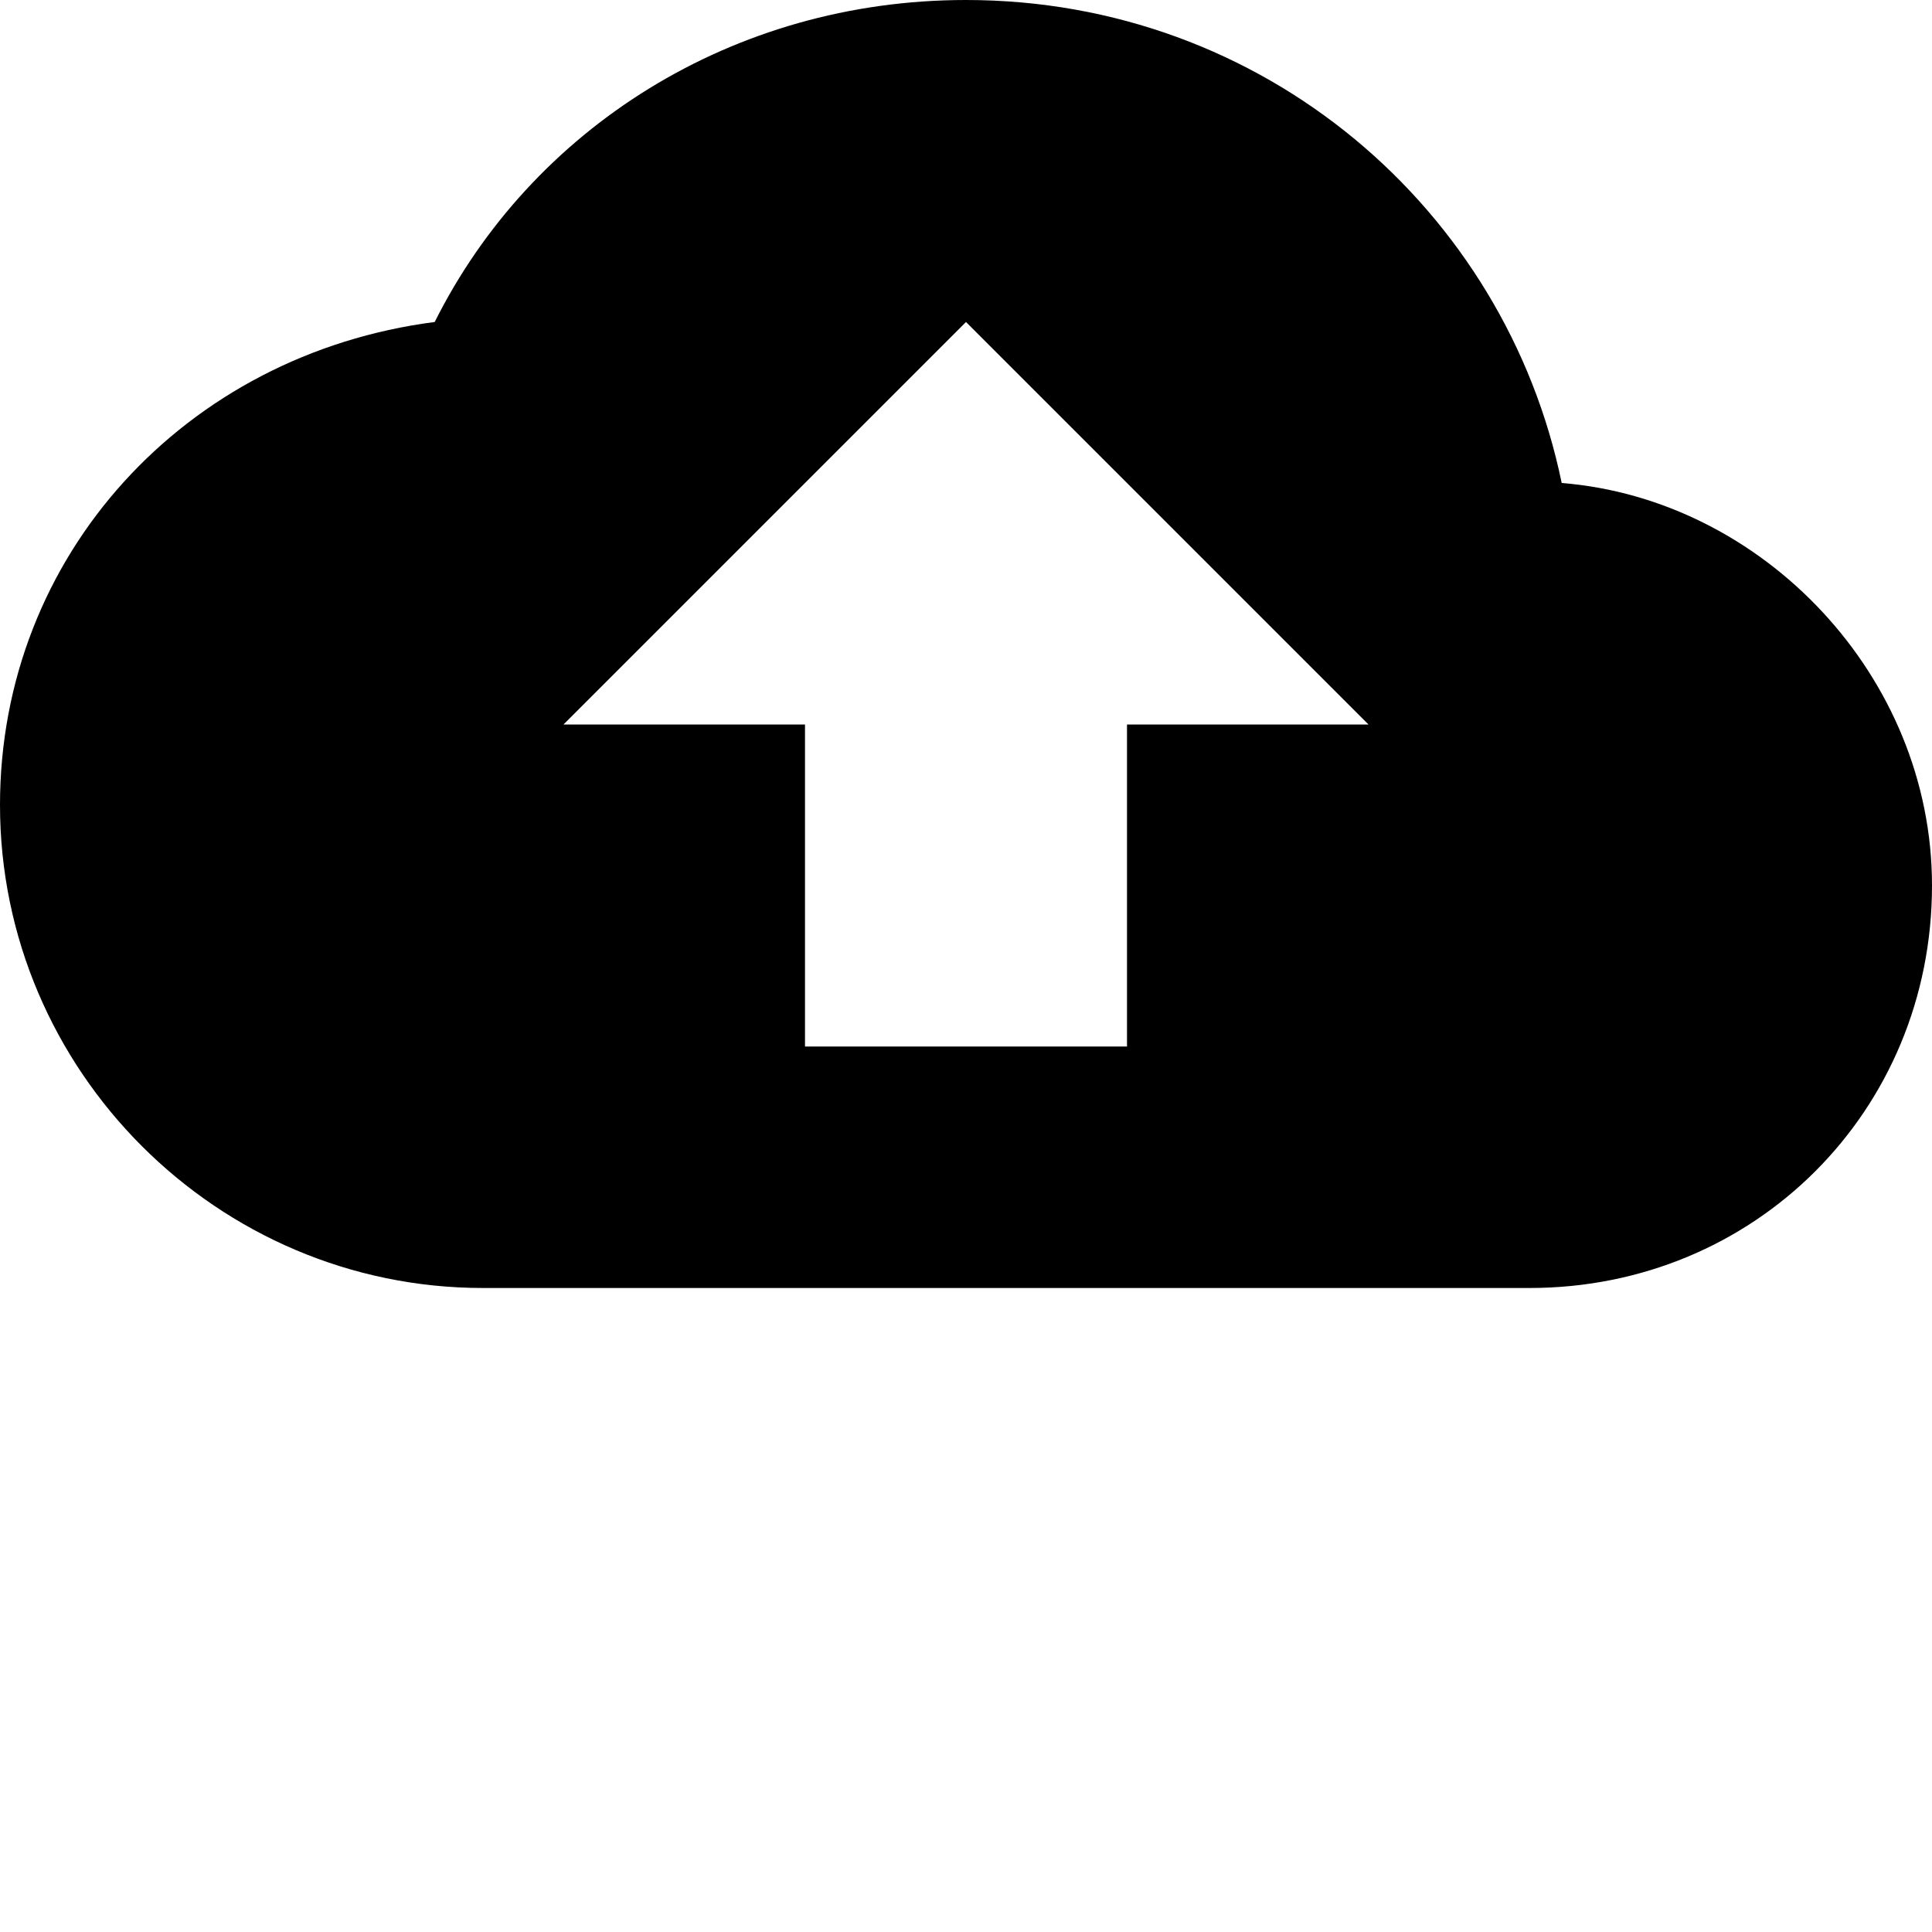
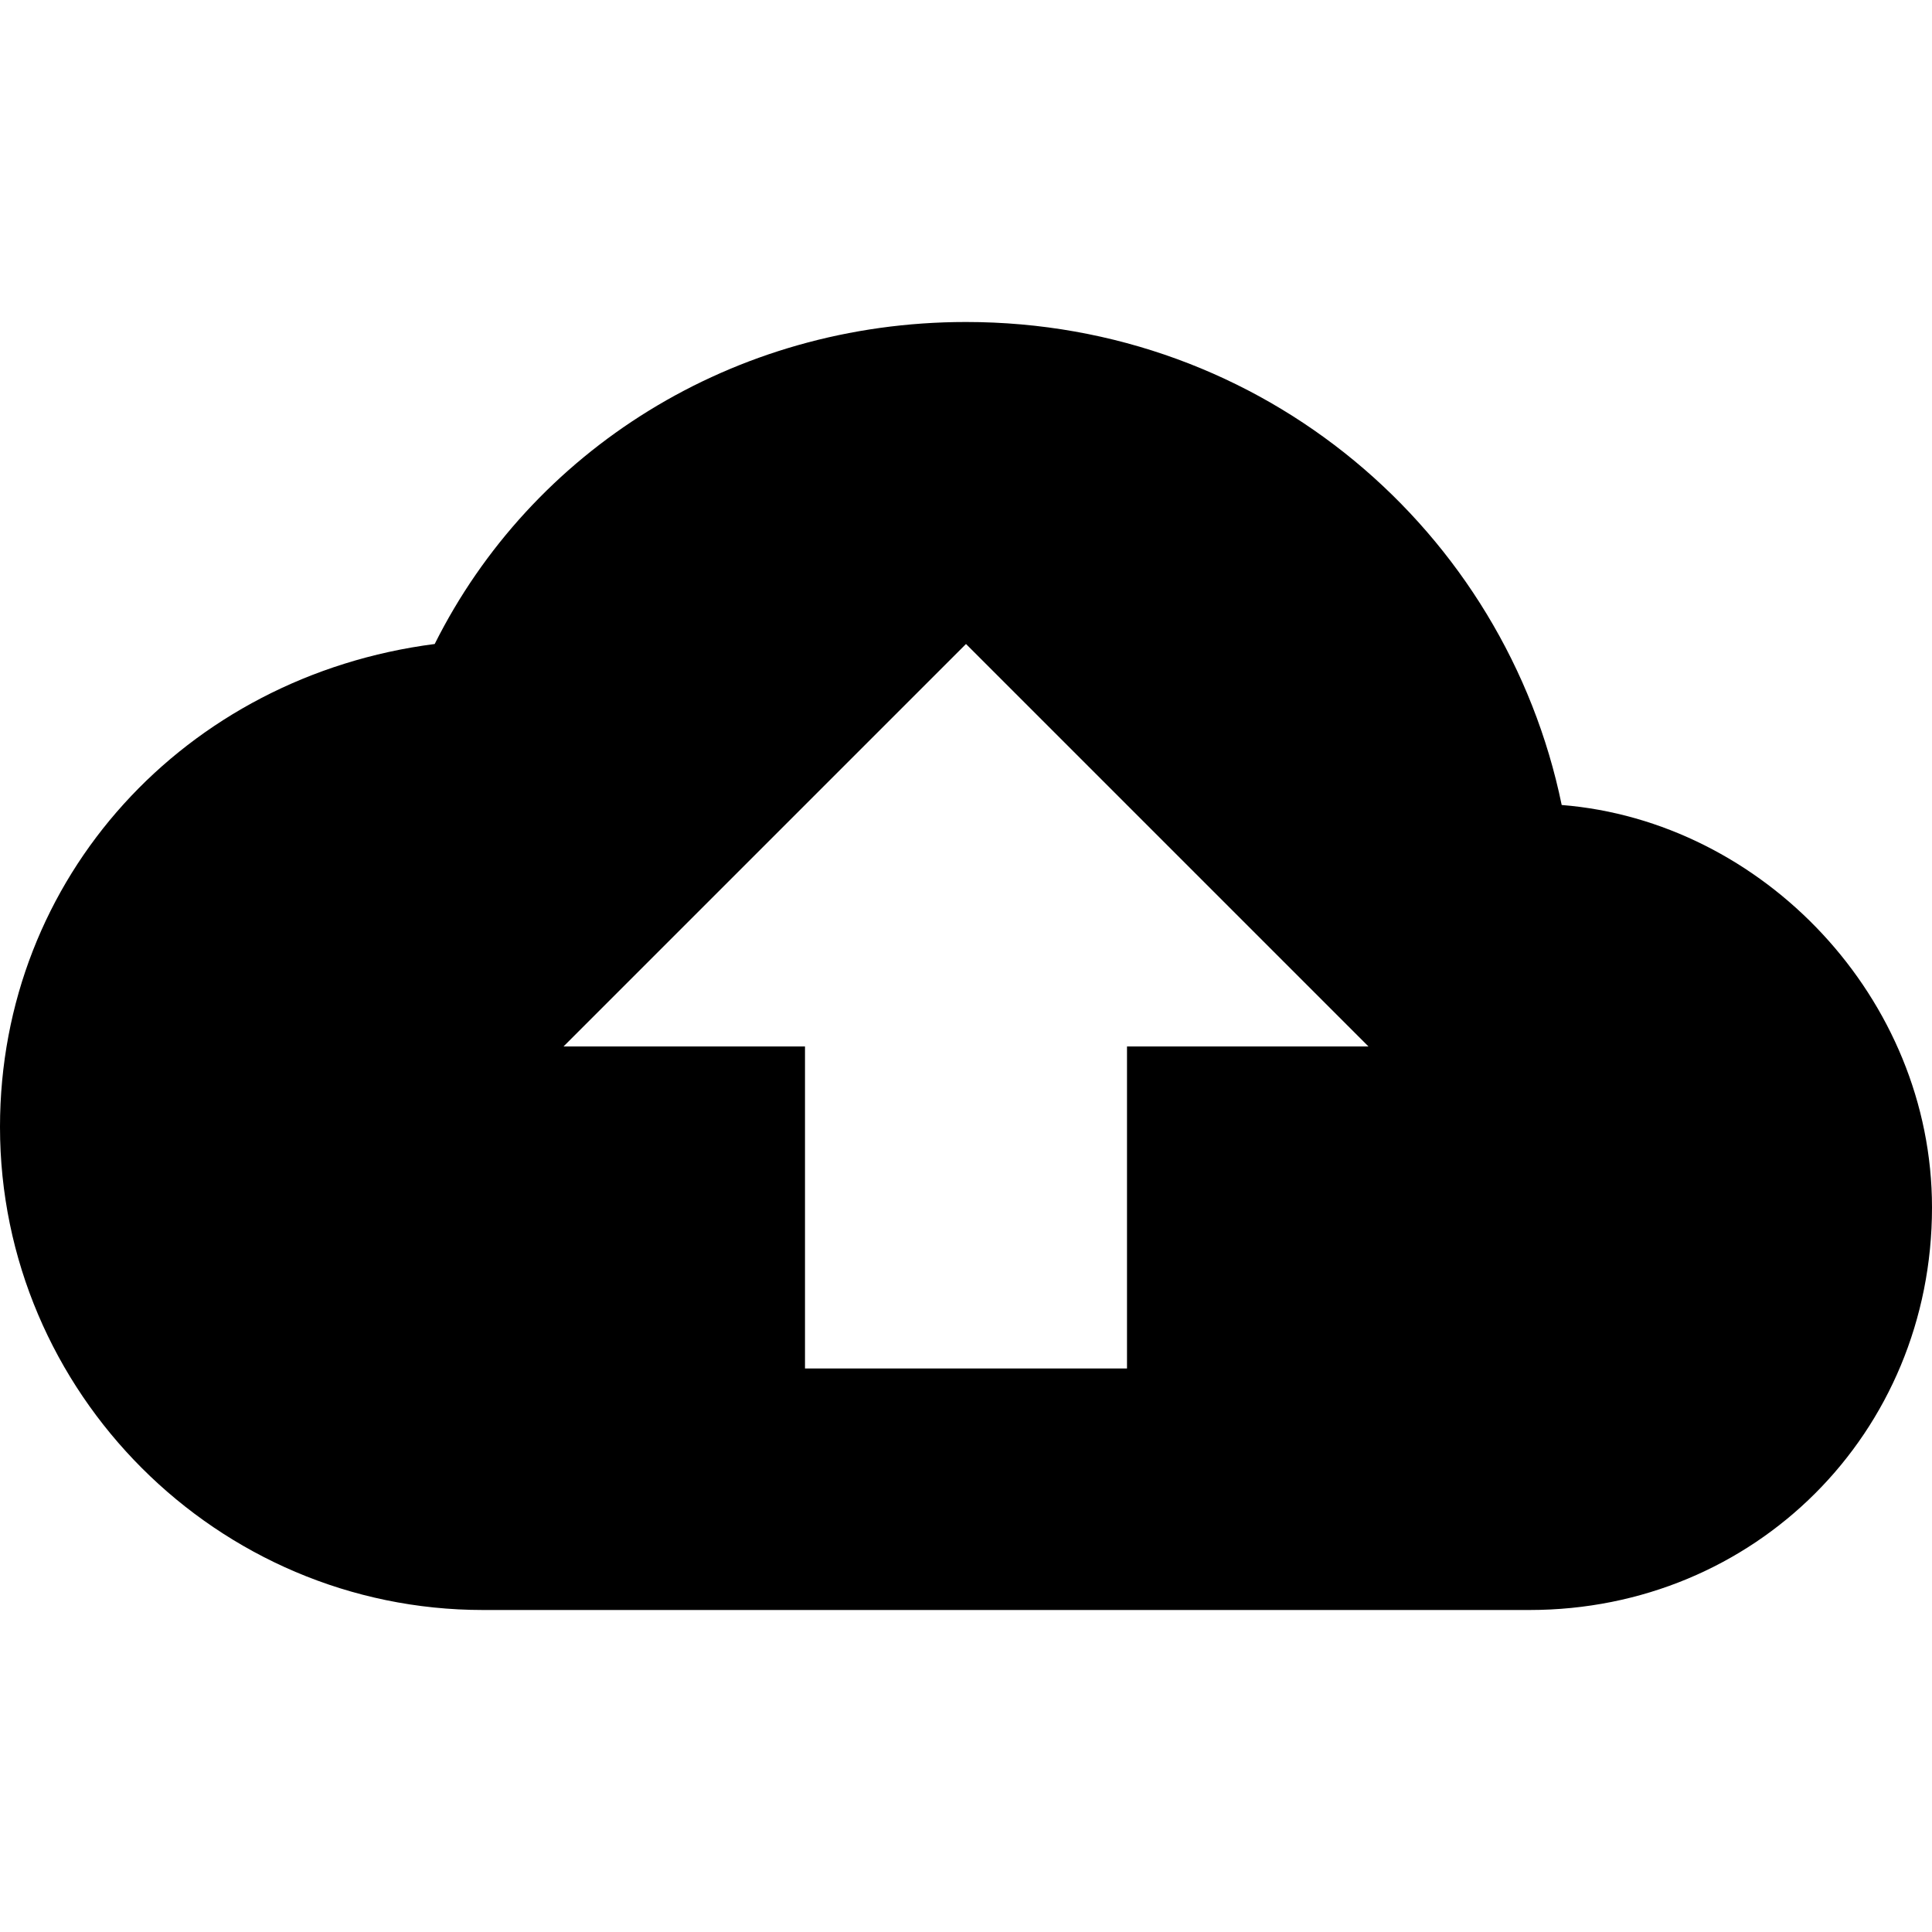
- <svg xmlns="http://www.w3.org/2000/svg" version="1.1" width="24" height="24" viewBox="0 0 24 24">
-   <path d="M19.4,6 C18.7,2.6 15.7,0 12,0 C9.1,0 6.6,1.6 5.4,4 C2.3,4.4 0,6.9 0,10 C0,13.3 2.7,16 6,16 L19,16 C21.8,16 24,13.8 24,11 C24,8.4 21.9,6.2 19.4,6 L19.4,6 Z M14,9 L14,13 L10,13 L10,9 L7,9 L12,4 L17,9 L14,9 L14,9 Z" fill="#000" />
+ <svg xmlns="http://www.w3.org/2000/svg" t="1493691618480" class="icon" style="" viewBox="0 0 1024 1024" version="1.1" p-id="822" width="48" height="48">
+   <defs>
+     <style type="text/css" />
+   </defs>
+   <path d="M827.733 426.664c-29.867-145.067-157.867-256-315.733-256-123.733 0-230.4 68.267-281.6 170.667-132.267 17.067-230.4 123.733-230.4 256 0 140.8 115.2 256 256 256h554.667c119.467 0 213.333-93.867 213.333-213.333 0-110.933-89.6-204.8-196.267-213.333zM597.333 554.664v170.667h-170.667v-170.667h-128l213.333-213.333 213.333 213.333h-128z" p-id="823" />
</svg>
